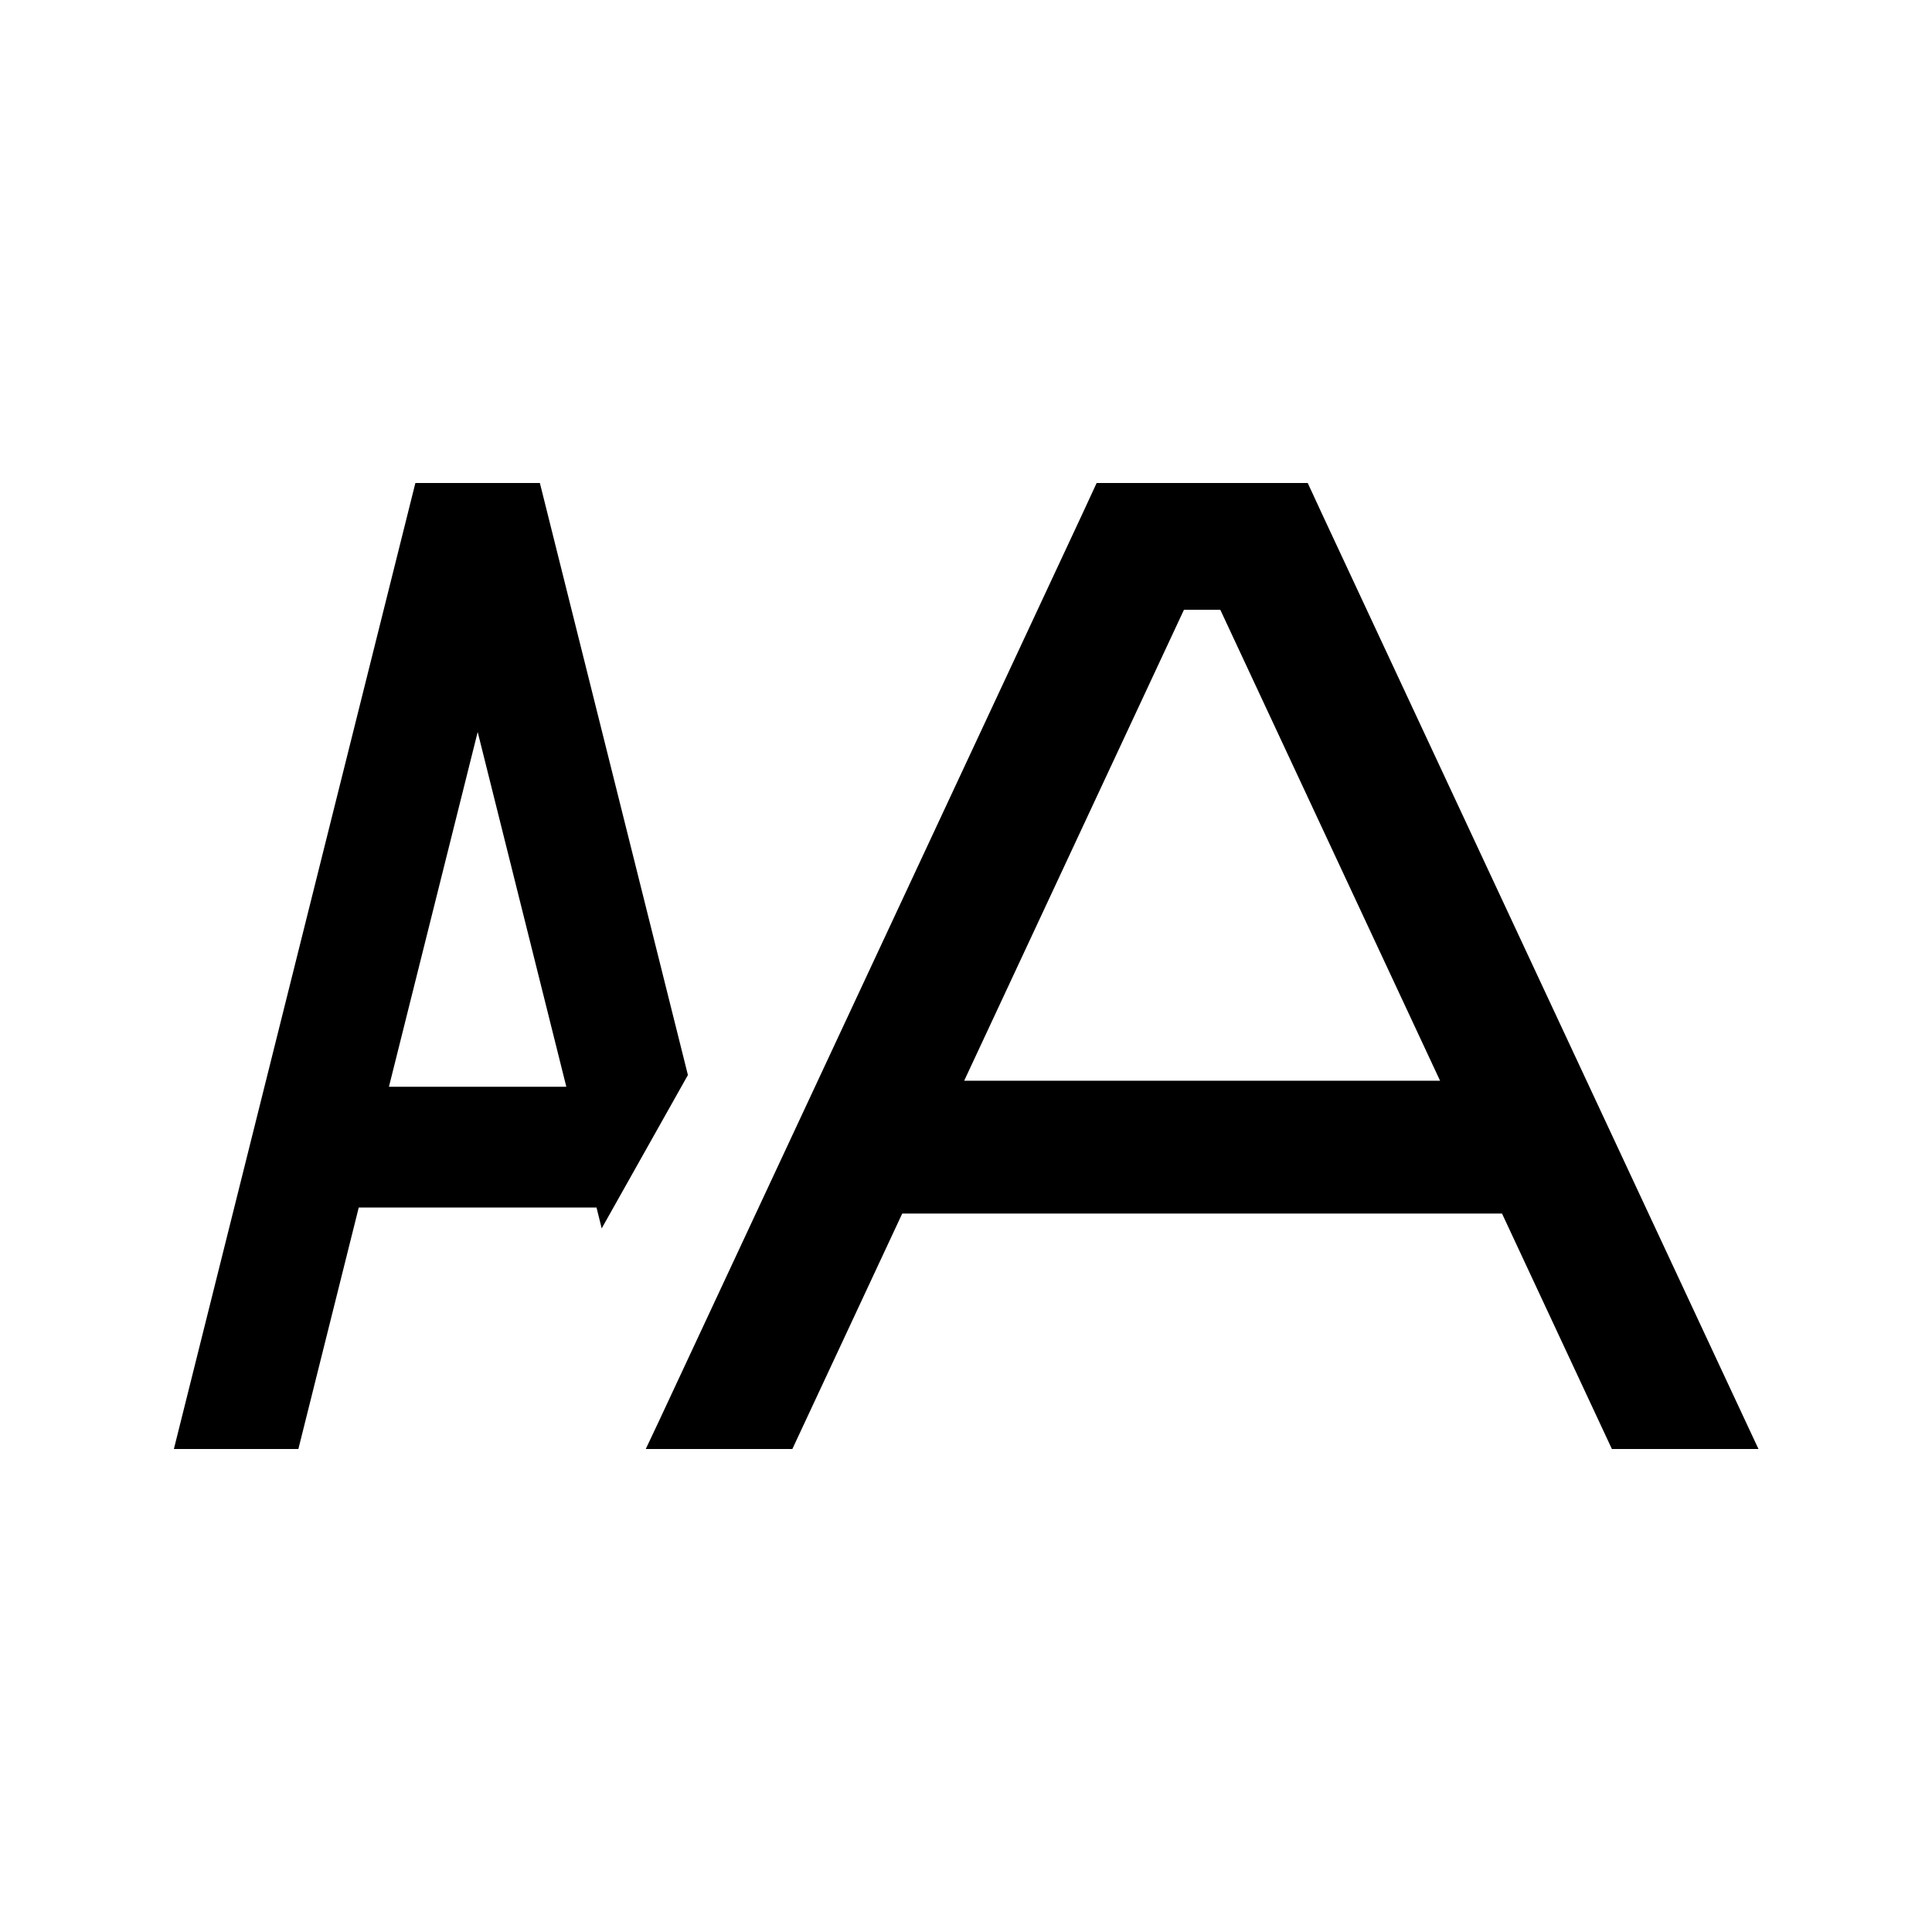
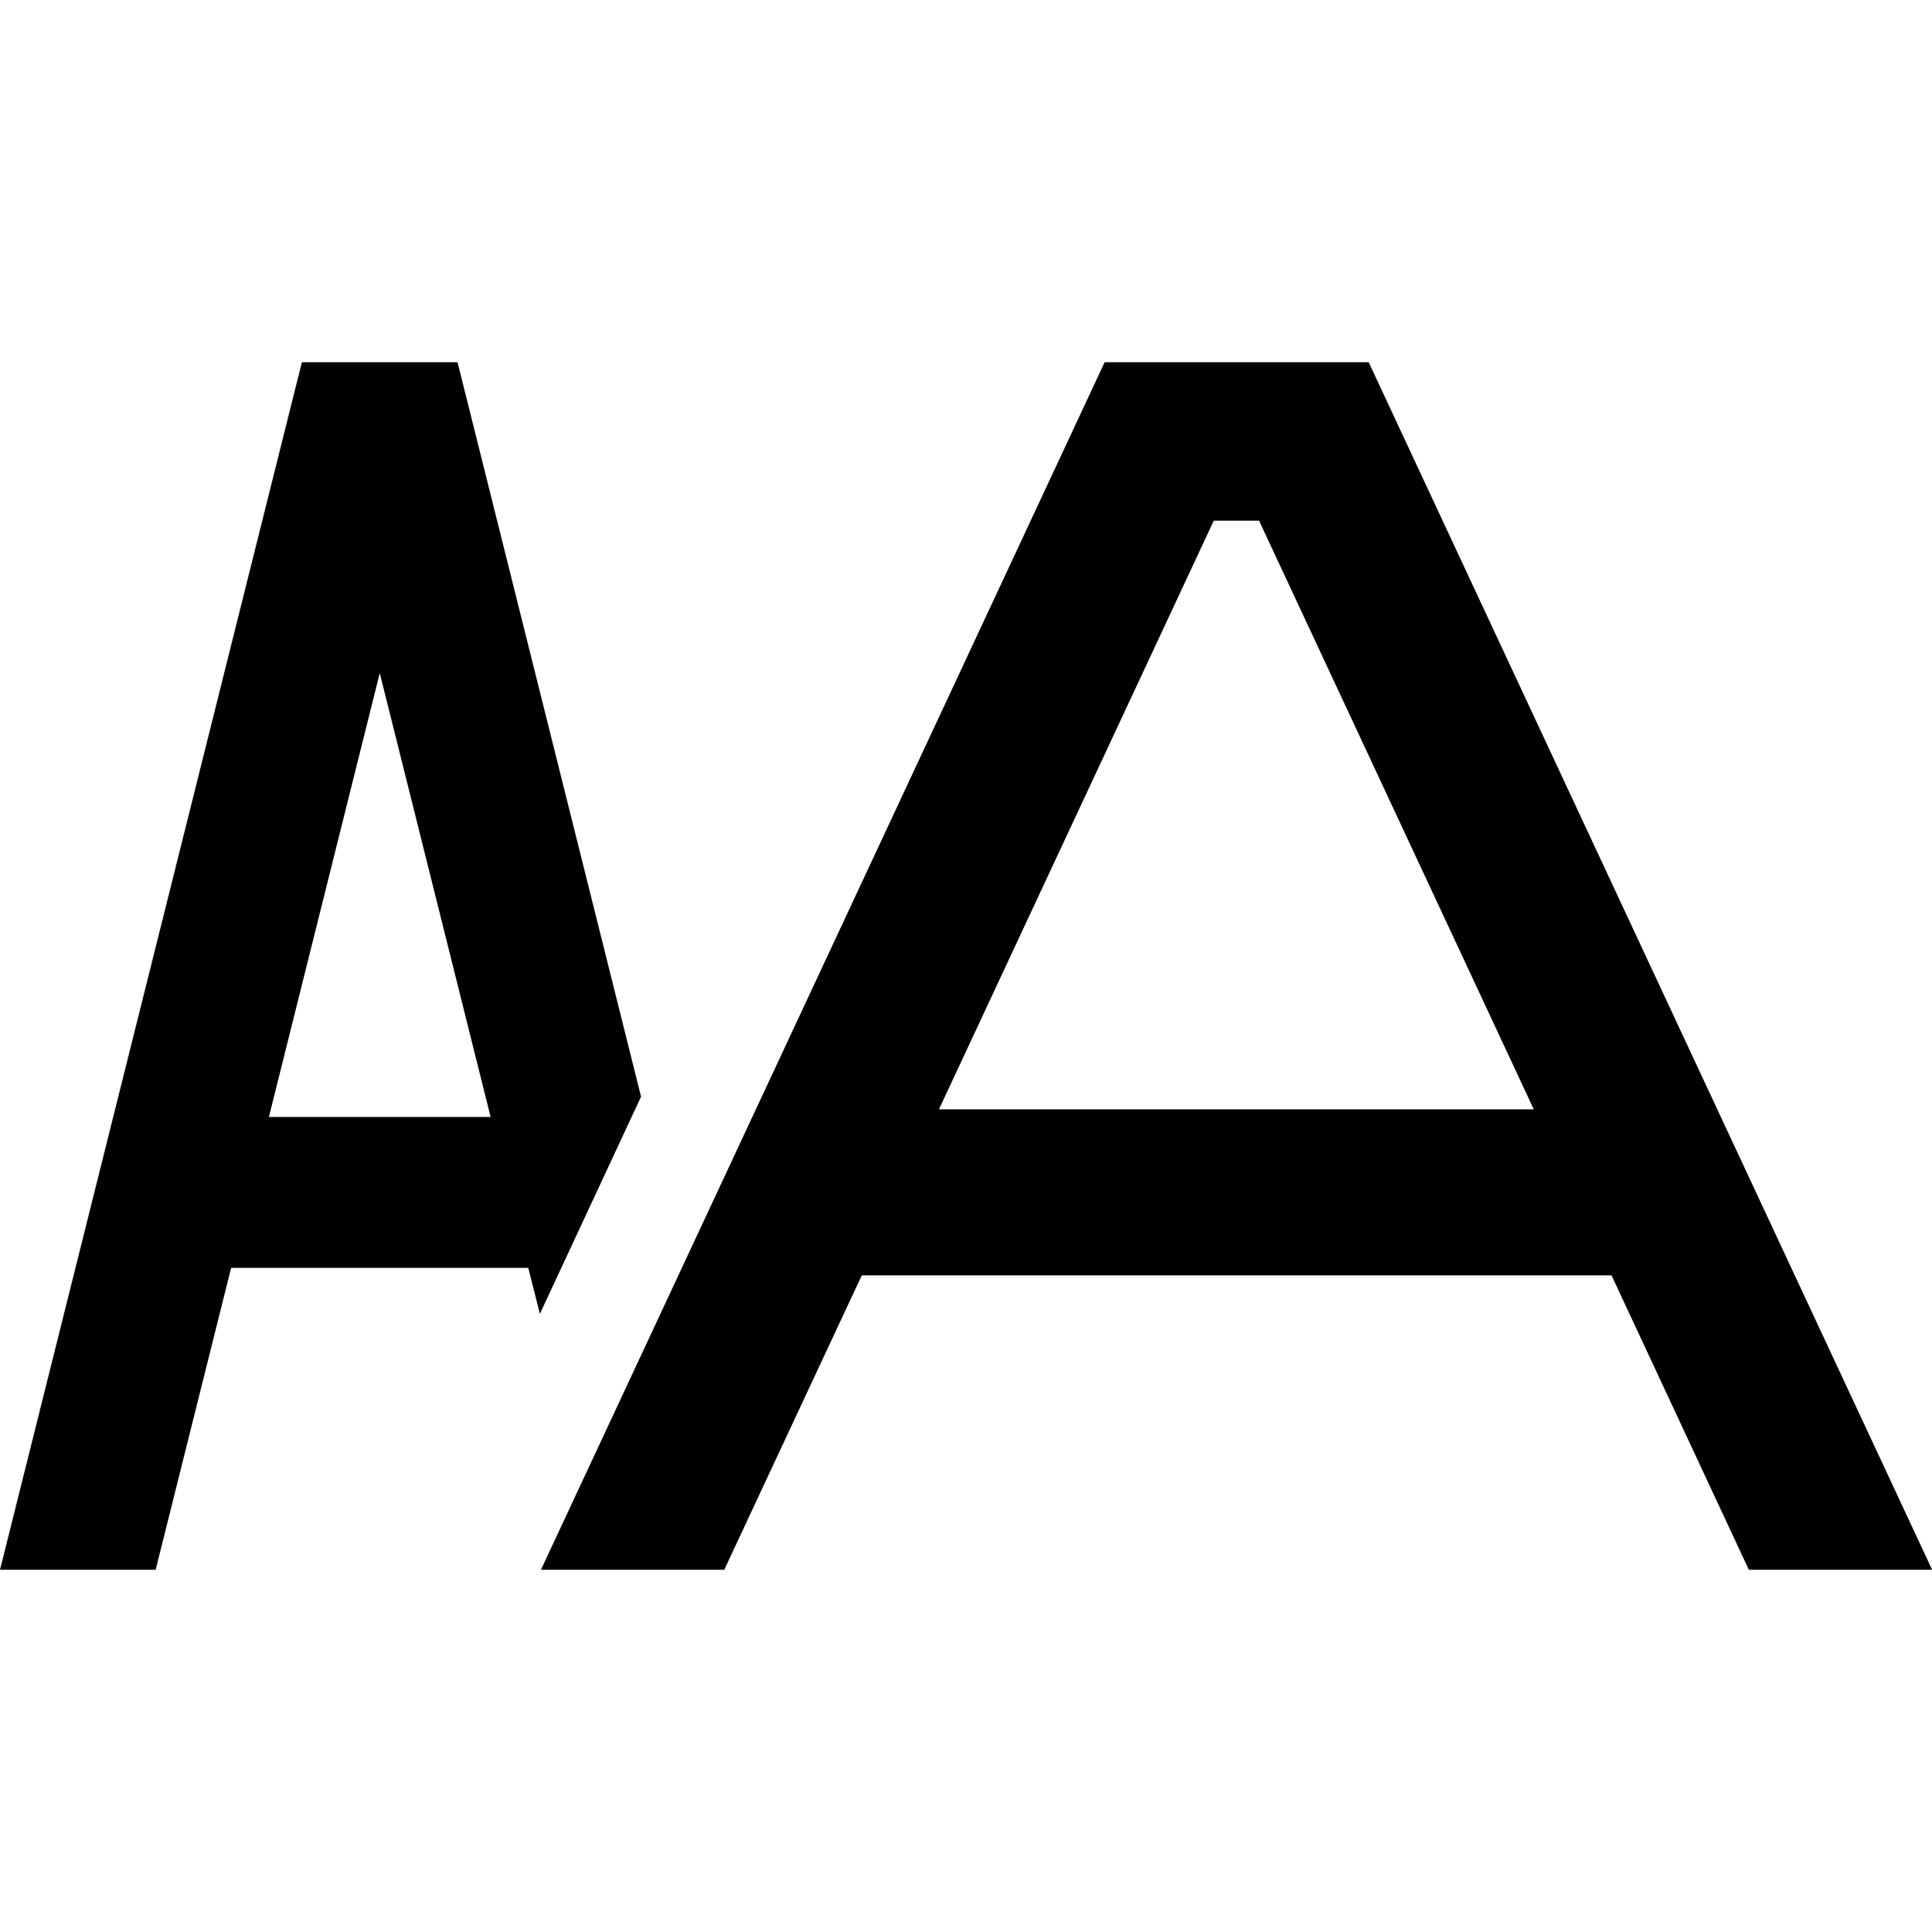
- <svg xmlns="http://www.w3.org/2000/svg" width="16" height="16" viewBox="0 0 16 16" fill="none">
-   <g id="sort-by-width">
-     <g id=".text-sort-width">
-       <path id="Union" d="M5.697 8.903L4.983 10.173L4.94 10H2.971L2.471 12H1.44L3.44 4H4.471L5.697 8.903ZM10.954 4.268L14.454 11.767L14.563 12H13.349L12.439 10.05H7.472L6.562 12H5.348L5.458 11.767L8.958 4.268L9.082 4H10.83L10.954 4.268ZM3.221 9H4.69L3.956 6.062L3.221 9ZM7.985 8.95H11.926L10.106 5.05H9.805L7.985 8.95Z" fill="black" />
+ <svg xmlns="http://www.w3.org/2000/svg" width="16" height="16" viewBox="0 0 16 16" fill="none" version="1.1" id="svg291">
+   <style id="style219">.Inter { font-family: 'Inter', sans-serif; }
+ .bbox { fill: none; fill-opacity: 0; opacity: 0; stroke: none; }
+ .error {  }
+ .success { fill: url(#linearGradient953); }
+ .warning { fill: url(#linearGradient3); }
+ </style>
+   <defs id="defs291">
+     <linearGradient id="swatch313" gradientTransform="translate(-1345.341,267.6197)">
+       <stop style="stop-color:#353841;stop-opacity:1;" offset="0" id="stop313" />
+     </linearGradient>
+     <linearGradient id="swatch387" gradientTransform="matrix(1.217356,0,0,1.389357,-3317.413,1744.621)">
+       <stop style="stop-color:#ffffff;stop-opacity:1;" offset="0" id="stop387" />
+     </linearGradient>
+     <linearGradient id="swatch5" gradientTransform="translate(5123.262,290.9066)">
+       <stop style="stop-color:#04c8a5;stop-opacity:1;" offset="0" id="stop5" />
+     </linearGradient>
+     <linearGradient id="swatch6" gradientTransform="translate(5106,656.8508)">
+       <stop style="stop-color:#0a8bff;stop-opacity:1;" offset="0" id="stop6" />
+     </linearGradient>
+     <linearGradient id="swatch7" gradientTransform="matrix(0.8571429,0,0,0.8571418,4681.857,1175.73)">
+       <stop style="stop-color:#f73664;stop-opacity:1;" offset="0" id="stop7" />
+     </linearGradient>
+     <linearGradient id="swatch127" gradientTransform="matrix(0.01804371,0,0,0.04718476,-706.4237,5445.325)">
+       <stop style="stop-color:#000000;stop-opacity:1;" offset="0" id="stop128" />
+     </linearGradient>
+   </defs>
+   <g id="Dialos" style="display:inline" transform="translate(-1288,-1208)">
+     <g id="sort-by-width" transform="translate(670.948,-1831)" style="display:inline">
+       <rect style="display:inline" id="rect5573" width="16" height="16" x="2036" y="1208" transform="translate(-1418.948,1831)" class="bbox " />
+       <path id="path126" style="fill:#000000ff;stroke-width:0.808" d="m 626.2,3042 -4.668,10 h 1.518 l 1.139,-2.438 h 6.209 l 1.137,2.438 h 1.518 l -4.666,-10 z m 0.904,1.312 h 0.375 l 2.275,4.875 h -4.926 z" />
+       <path id="path114" style="fill:#000000ff;stroke-width:0.808" d="m 619.552,3042 -2.5,10 h 1.289 l 0.625,-2.5 h 2.461 l 0.096,0.381 0.838,-1.799 -1.52,-6.082 z m 0.645,2.574 0.918,3.676 h -1.836 z" />
    </g>
  </g>
+   <style id="style219-9">
+ .bbox { 
+     fill:none;
+     fill-opacity:0;
+     opacity:0;
+     stroke:none;
+ }
+ .error { fill: url(#linearGradient885); }
+ .success { fill: url(#linearGradient953); }
+ .warning { fill: url(#linearGradient3); }
+ </style>
</svg>
